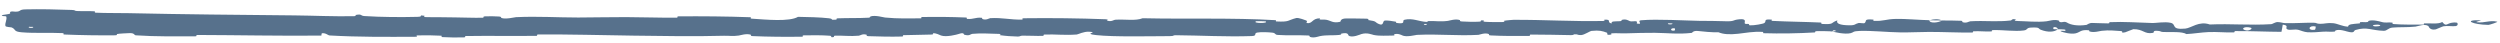
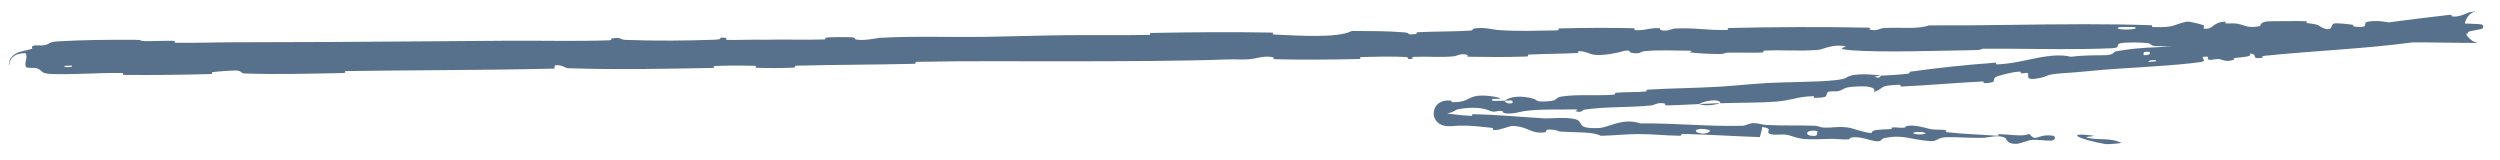
- <svg xmlns="http://www.w3.org/2000/svg" width="177" height="3" viewBox="0 0 177 3" fill="none">
-   <path d="M1.806 0.664C2.797 0.638 4.094 0.666 5.081 0.704C5.39 0.716 5.233 0.769 5.447 0.78C5.864 0.8 6.253 0.774 6.665 0.799C6.802 0.807 6.632 0.891 6.775 0.898C7.561 0.935 8.304 0.914 9.099 0.932C13.018 1.02 16.87 1.051 20.837 1.09C22.145 1.102 23.735 1.178 25.086 1.145C25.244 1.141 25.15 1.067 25.18 1.061C25.65 0.968 25.494 1.117 25.801 1.137C27.021 1.215 28.377 1.222 29.551 1.193C30.05 1.181 29.549 1.035 30.052 1.117C30.087 1.122 29.96 1.2 30.097 1.209C30.408 1.228 30.997 1.214 31.238 1.22C31.701 1.232 31.778 1.231 32.217 1.232C32.817 1.234 33.53 1.273 34.174 1.255C34.311 1.251 34.129 1.171 34.348 1.157C34.568 1.144 35.148 1.151 35.343 1.17C35.539 1.188 35.455 1.252 35.49 1.266C35.775 1.388 36.446 1.219 36.532 1.215C38.106 1.144 39.456 1.24 40.933 1.24C42.055 1.239 43.254 1.207 44.322 1.212C45.593 1.217 46.671 1.261 47.906 1.253C48.036 1.253 47.883 1.158 48.043 1.157C49.734 1.146 51.414 1.157 53.098 1.22C53.267 1.227 53.05 1.309 53.218 1.321C54.252 1.389 55.886 1.552 56.5 1.192C57.2 1.206 58.05 1.22 58.676 1.293C59.08 1.34 58.688 1.43 59.183 1.392C59.295 1.383 59.15 1.304 59.318 1.297C60.024 1.268 60.795 1.294 61.494 1.253C61.636 1.245 61.597 1.174 61.638 1.161C61.976 1.058 62.539 1.229 62.662 1.241C63.597 1.333 64.28 1.297 65.151 1.299C65.353 1.3 65.114 1.205 65.309 1.202C66.318 1.188 67.363 1.196 68.351 1.239C68.57 1.248 68.368 1.329 68.473 1.338C68.936 1.376 69.039 1.223 69.483 1.256C69.576 1.262 69.524 1.332 69.541 1.339C69.808 1.459 70.04 1.289 70.109 1.286C70.979 1.235 71.534 1.411 72.374 1.386C72.475 1.383 72.248 1.296 72.531 1.292C74.413 1.268 76.403 1.292 78.266 1.362C78.555 1.373 78.349 1.439 78.367 1.447C78.664 1.574 78.856 1.404 78.951 1.397C79.696 1.351 80.392 1.494 80.898 1.291C84.053 1.362 87.194 1.248 90.323 1.429C90.363 1.431 90.292 1.515 90.371 1.519C91.327 1.566 91.143 1.436 91.776 1.277C91.935 1.237 92.42 1.429 92.463 1.443C92.619 1.495 92.457 1.62 92.509 1.63C92.942 1.709 92.871 1.296 93.455 1.296C93.474 1.297 93.397 1.373 93.446 1.38C93.598 1.404 93.749 1.374 93.898 1.4C94.239 1.46 94.361 1.661 94.882 1.544C94.948 1.529 94.847 1.295 95.368 1.306C95.576 1.311 96.496 1.307 96.754 1.322C97.011 1.337 96.835 1.412 96.853 1.416C97.547 1.515 97.284 1.557 97.632 1.704C97.979 1.851 97.883 1.501 98.024 1.462C98.166 1.423 98.675 1.505 98.8 1.533C98.925 1.562 98.769 1.61 98.88 1.626C99.617 1.732 99.204 1.452 99.447 1.396C100.019 1.265 100.465 1.525 100.989 1.55C101.13 1.557 101.015 1.498 101.141 1.492C101.641 1.471 101.942 1.552 102.511 1.478C102.604 1.466 103.064 1.309 103.361 1.424C103.403 1.441 103.284 1.505 103.497 1.52C103.815 1.542 104.389 1.556 104.731 1.534C104.983 1.518 104.694 1.411 105.012 1.445C105.153 1.459 104.891 1.522 105.157 1.544C105.421 1.567 106.096 1.564 106.353 1.562C106.61 1.56 106.469 1.479 106.49 1.473C106.615 1.442 107.108 1.403 107.151 1.403C109.345 1.393 111.369 1.53 113.505 1.485C113.673 1.481 113.561 1.396 113.587 1.395C114.16 1.359 113.708 1.586 114.109 1.662C114.051 1.488 114.288 1.52 114.692 1.501C114.887 1.492 114.781 1.424 114.798 1.418C115.087 1.316 115.289 1.447 115.34 1.474C115.532 1.573 115.74 1.456 115.87 1.522C116 1.588 115.701 1.686 116.088 1.684C116.197 1.622 115.909 1.46 116.204 1.434C117.314 1.335 119.388 1.462 120.281 1.475C121.172 1.488 121.46 1.477 121.979 1.499C122.917 1.54 122.574 1.419 123.156 1.364C123.74 1.309 123.456 1.605 123.54 1.669C123.623 1.732 123.713 1.667 123.815 1.702C123.918 1.737 123.696 1.78 123.937 1.793C124.177 1.806 124.835 1.693 124.92 1.627C125.1 1.486 124.804 1.338 125.44 1.39C125.477 1.393 125.358 1.471 125.498 1.479C126.612 1.538 127.768 1.542 128.88 1.595C129.033 1.603 128.896 1.689 128.985 1.694C129.912 1.75 129.58 1.604 130.088 1.442C129.974 1.657 130.255 1.789 130.958 1.791C131.381 1.792 131.308 1.697 131.582 1.631C131.664 1.611 131.963 1.676 132.017 1.631C132.196 1.486 131.914 1.324 132.639 1.389C132.671 1.392 132.57 1.471 132.68 1.476C133.39 1.507 133.475 1.356 134.244 1.338C134.846 1.323 135.916 1.416 136.602 1.431C136.587 1.673 137.235 1.618 137.498 1.45C137.943 1.457 138.423 1.448 138.853 1.471C139.001 1.479 138.904 1.549 138.923 1.557C139.209 1.676 139.402 1.513 139.498 1.507C140.539 1.445 141.387 1.568 142.38 1.447C142.415 1.443 142.473 1.275 142.738 1.398C142.755 1.406 142.427 1.483 142.894 1.489C143.362 1.495 144.243 1.585 144.892 1.507C145.049 1.488 145.446 1.351 145.764 1.458C145.807 1.473 145.76 1.521 145.822 1.548C146.02 1.633 146.128 1.463 146.361 1.608C146.594 1.753 147.078 1.861 147.732 1.761C147.753 1.758 147.908 1.623 148.114 1.625C148.442 1.629 148.909 1.657 149.252 1.656C149.416 1.656 149.311 1.572 149.339 1.57C150.443 1.523 151.229 1.598 152.412 1.63C152.629 1.637 153.252 1.522 153.672 1.613C154.133 1.712 153.659 2.123 154.719 2.025C155.146 1.986 155.687 1.464 156.455 1.734C157.944 1.667 159.321 1.806 160.815 1.71C160.882 1.706 161.094 1.56 161.252 1.562C161.487 1.565 161.615 1.633 161.783 1.638C162.484 1.658 163.126 1.6 163.802 1.609C164.059 1.612 163.969 1.683 164.275 1.687C164.581 1.691 164.785 1.598 165.2 1.643C165.513 1.677 165.826 1.866 166.242 1.888C166.258 1.701 166.543 1.705 167.051 1.656C167.148 1.646 167.044 1.581 167.09 1.573C167.278 1.54 167.452 1.594 167.63 1.557C167.673 1.549 167.675 1.485 167.711 1.474C168.012 1.38 168.509 1.524 168.594 1.549C168.921 1.644 169.074 1.56 169.325 1.598C169.575 1.635 169.201 1.682 169.493 1.705C170.1 1.752 170.879 1.741 171.495 1.744C171.74 1.745 171.573 1.66 171.608 1.658C172.116 1.636 172.63 1.727 172.911 1.557C173.264 1.996 173.218 1.515 173.944 1.603C174.001 1.61 174.074 1.817 173.854 1.848C173.635 1.878 173.302 1.813 172.997 1.861C172.925 1.872 172.511 2.066 172.455 2.078C172.013 2.17 171.951 1.86 171.927 1.843C171.662 1.659 171.157 1.869 171.024 1.883C170.416 1.949 169.899 1.906 169.39 1.953C169.057 1.984 169.024 2.187 168.763 2.181C167.894 2.16 167.591 1.877 166.772 2.123C166.596 2.175 166.771 2.397 166.142 2.222C166.102 2.211 165.635 2.052 165.365 2.153C165.331 2.165 165.332 2.23 165.288 2.236C164.988 2.271 164.788 2.219 164.462 2.244C164.136 2.269 163.743 2.305 163.371 2.283C163.146 2.27 162.858 2.15 162.751 2.12C162.447 2.035 162.122 2.175 161.934 2.072C161.744 1.968 162.115 1.811 161.618 1.744C161.599 1.912 161.557 2.085 161.527 2.254C160.438 2.248 159.366 2.194 158.273 2.201C158.137 2.202 158.276 2.292 158.13 2.296C157.517 2.31 156.982 2.246 156.346 2.272C155.854 2.292 155.315 2.387 154.8 2.412C154.486 2.219 153.722 2.285 153.168 2.267C152.973 2.261 152.986 2.209 152.848 2.193C152.327 2.131 152.571 2.301 152.428 2.327C151.815 2.442 151.763 2.057 151.04 2.066C151.001 2.067 150.533 2.272 150.469 2.285C150.059 2.368 150.401 2.213 150.145 2.198C149.677 2.17 149.351 2.121 148.802 2.181C148.642 2.199 148.258 2.327 147.947 2.228C147.906 2.215 147.928 2.147 147.896 2.144C147.299 2.077 147.284 2.29 146.943 2.363C146.603 2.435 146.076 2.288 145.969 2.245C145.689 2.136 146.184 2.198 146.199 2.188C146.377 2.06 145.994 2.082 145.7 2.071C145.658 1.862 145.248 1.874 145.396 2.06C145.413 2.081 145.641 2.061 145.7 2.071C145.443 2.276 144.992 2.302 144.495 2.11C144.262 2.021 144.482 1.916 143.774 1.954C143.453 1.972 143.577 2.115 143.293 2.155C142.646 2.244 141.804 2.11 141.137 2.131C140.894 2.139 141.13 2.217 140.965 2.225C140.525 2.247 140.138 2.188 139.696 2.218C139.656 2.221 139.754 2.303 139.617 2.304C138.576 2.314 137.67 2.261 136.584 2.26C136.059 2.259 135.12 2.304 134.577 2.295C133.634 2.28 132.475 2.16 131.67 2.189C131.144 2.208 131.26 2.29 131.035 2.346C130.6 2.455 129.832 2.26 129.728 2.23C129.725 2.229 130.177 2.21 129.936 2.167C129.796 2.079 129.733 2.23 129.728 2.23C129.66 2.211 128.758 2.192 128.579 2.208C128.481 2.216 128.536 2.294 128.485 2.297C127.278 2.367 126.069 2.387 124.845 2.351C124.823 2.349 124.855 2.262 124.805 2.259C124.096 2.22 123.642 2.327 123.058 2.39C122.473 2.454 122.01 2.433 121.664 2.283C121.223 2.302 120.59 2.235 120.226 2.195C119.862 2.155 119.811 2.325 119.779 2.328C118.78 2.436 118.203 2.338 117.166 2.323C116.673 2.316 115.696 2.341 115.162 2.359C114.741 2.374 114.487 2.334 114.098 2.36C114.046 2.363 114.099 2.439 114.083 2.442C113.649 2.532 113.857 2.347 113.768 2.314C113.443 2.194 113.243 2.13 112.687 2.187C112.559 2.199 112.186 2.466 111.953 2.482C111.649 2.501 111.764 2.406 111.446 2.429C111.419 2.431 111.424 2.49 111.228 2.487C110.318 2.476 109.325 2.442 108.379 2.447C108.249 2.448 108.415 2.542 108.228 2.544C107.352 2.555 106.391 2.552 105.538 2.508C105.327 2.497 105.459 2.431 105.414 2.412C105.133 2.294 104.736 2.465 104.671 2.468C103.108 2.55 101.911 2.396 100.318 2.469C100.231 2.474 99.564 2.657 99.266 2.5C99.246 2.489 98.951 2.329 98.69 2.439C98.674 2.445 98.858 2.528 98.537 2.52C98.217 2.511 97.701 2.567 97.261 2.476C97.121 2.447 96.792 2.287 96.376 2.415C96.349 2.423 95.707 2.712 95.477 2.513C95.44 2.48 95.479 2.269 94.983 2.377C94.888 2.398 95.06 2.445 94.81 2.475C94.427 2.52 93.92 2.464 93.449 2.558C93.367 2.574 93.018 2.717 92.737 2.609C92.694 2.592 92.777 2.521 92.629 2.513C91.925 2.476 91.188 2.523 90.474 2.474C90.22 2.457 90.35 2.343 90.086 2.312C89.822 2.282 89.29 2.253 89.014 2.305C88.738 2.357 89.04 2.538 88.626 2.553C86.827 2.616 85.046 2.509 83.249 2.494C82.983 2.491 83.204 2.556 82.811 2.558C81.364 2.562 78.865 2.623 77.609 2.485C76.603 2.375 77.87 2.291 77.1 2.246C76.73 2.224 76.328 2.435 76.239 2.442C75.363 2.509 74.755 2.416 73.968 2.445C73.805 2.45 73.965 2.536 73.826 2.54C73.353 2.555 72.856 2.517 72.405 2.524C72.202 2.527 72.239 2.592 72.053 2.587C71.607 2.576 71.212 2.549 70.777 2.487C70.737 2.482 71.005 2.401 70.674 2.398C70.14 2.393 69.477 2.333 68.862 2.395C68.68 2.414 68.673 2.563 68.281 2.46C68.198 2.438 68.303 2.259 67.846 2.414C67.77 2.44 67.002 2.649 66.626 2.514C66.526 2.478 66.273 2.332 66.053 2.355C66.024 2.359 66.143 2.439 65.961 2.446C65.321 2.473 64.649 2.464 63.991 2.489C63.815 2.496 64.077 2.579 63.815 2.587C63.095 2.608 62.196 2.586 61.491 2.561C61.231 2.551 61.411 2.482 61.392 2.475C61.088 2.353 60.909 2.517 60.808 2.527C60.181 2.584 59.703 2.507 59.125 2.527C58.965 2.533 59.078 2.611 59.047 2.618C58.717 2.686 58.962 2.546 58.754 2.53C58.17 2.486 57.519 2.493 56.928 2.503C56.711 2.506 56.955 2.597 56.76 2.599C55.608 2.615 54.41 2.606 53.285 2.556C53.073 2.547 53.207 2.477 53.163 2.461C52.858 2.349 52.413 2.502 52.31 2.516C51.843 2.582 51.662 2.521 51.25 2.532C49.238 2.59 46.754 2.549 44.854 2.523C42.379 2.491 40.458 2.424 38.098 2.442C37.948 2.443 38.099 2.535 37.97 2.538C36.3 2.56 34.656 2.524 32.983 2.551C32.846 2.553 33.044 2.641 32.824 2.647C32.372 2.66 31.799 2.656 31.342 2.627C31.119 2.614 31.418 2.538 31.194 2.526C30.672 2.498 30.111 2.491 29.575 2.506C29.347 2.512 29.691 2.602 29.394 2.603C27.372 2.612 25.387 2.627 23.344 2.511C23.204 2.503 23.081 2.319 22.783 2.355C22.761 2.405 22.762 2.465 22.752 2.52C19.809 2.549 16.895 2.485 13.944 2.476C13.82 2.475 14.035 2.572 13.794 2.572C12.399 2.571 11.045 2.597 9.619 2.501C9.477 2.492 9.55 2.321 9.133 2.347C9.059 2.351 8.431 2.374 8.269 2.411C8.247 2.417 8.361 2.496 8.159 2.499C6.983 2.511 5.75 2.493 4.576 2.444C4.386 2.436 4.588 2.351 4.453 2.345C3.496 2.3 2.454 2.364 1.54 2.287C0.927 2.235 1.154 2.088 0.829 1.944C0.782 1.923 0.403 1.92 0.384 1.836C0.333 1.625 0.517 1.393 0.442 1.168C0.426 1.12 -0.082 1.172 0.219 1.055C0.24 1.047 0.608 1.008 0.698 0.968C0.762 0.94 0.648 0.855 0.777 0.82C0.905 0.785 1.047 0.856 1.261 0.815C1.474 0.773 1.38 0.676 1.806 0.664ZM118.587 2.015C118.25 1.934 118.2 2.233 118.565 2.161C118.582 2.157 118.604 2.019 118.587 2.015ZM159.372 1.968C158.931 1.836 158.63 2.03 158.941 2.132C159.251 2.234 159.506 2.008 159.372 1.968ZM163.942 1.872C163.427 1.768 163.346 2.192 163.897 2.106C163.929 2.101 163.972 1.878 163.942 1.872ZM2.338 1.903C2.333 1.899 2.06 1.895 2.054 1.899C1.909 1.994 2.454 2.001 2.338 1.903ZM168.476 1.767C168.316 1.709 167.853 1.776 168.052 1.847C168.213 1.904 168.677 1.838 168.476 1.767ZM101.003 1.696C100.998 1.692 100.802 1.688 100.806 1.713C100.819 1.794 101.091 1.771 101.003 1.696ZM176.184 1.762C175.045 1.746 174.355 1.396 175.595 1.435C175.819 1.442 175.111 1.547 175.396 1.578C175.919 1.636 176.267 1.416 176.8 1.534C176.897 1.555 176.249 1.764 176.182 1.762C176.182 1.762 176.183 1.762 176.184 1.762ZM118.393 1.656C118.386 1.652 118.116 1.648 118.109 1.652C117.963 1.747 118.508 1.755 118.393 1.656ZM89.599 1.511C89.584 1.503 88.957 1.495 88.936 1.503C88.609 1.658 89.878 1.674 89.599 1.511ZM136.613 1.437C136.908 1.342 137.261 1.33 137.496 1.45C137.203 1.444 136.908 1.443 136.613 1.437Z" fill="#57718C" />
+ <svg xmlns="http://www.w3.org/2000/svg" width="125" height="8" viewBox="0 0 125 8" fill="none">
+   <path d="M2.905 2.068C4.085 1.994 5.618 1.981 6.798 1.991C7.151 1.994 6.973 2.051 7.223 2.056C7.738 2.064 8.163 2.028 8.673 2.042C8.829 2.047 8.637 2.135 8.801 2.138C9.726 2.155 10.625 2.115 11.545 2.115C14.901 2.113 18.196 2.091 21.576 2.065C22.826 2.056 24.124 2.045 25.431 2.036C26.964 2.025 28.848 2.073 30.456 2.015C30.64 2.009 30.529 1.937 30.564 1.93C31.113 1.829 30.932 1.98 31.294 1.995C32.755 2.051 34.344 2.035 35.731 1.986C36.319 1.966 35.727 1.828 36.321 1.901C36.363 1.906 36.214 1.987 36.376 1.993C36.742 2.006 37.449 1.982 37.732 1.984C38.275 1.989 38.365 1.987 38.883 1.98C39.592 1.972 40.445 1.999 41.198 1.971C41.36 1.964 41.144 1.887 41.402 1.87C41.66 1.853 42.349 1.85 42.583 1.865C42.816 1.881 42.718 1.945 42.759 1.959C43.1 2.076 43.882 1.897 43.986 1.891C45.853 1.794 47.444 1.868 49.191 1.844C50.516 1.825 51.935 1.774 53.197 1.761C54.706 1.746 55.973 1.772 57.437 1.745C57.59 1.742 57.409 1.65 57.597 1.647C59.596 1.609 61.583 1.592 63.575 1.629C63.775 1.633 63.519 1.719 63.718 1.728C64.941 1.78 66.877 1.918 67.597 1.547C68.423 1.55 69.431 1.552 70.171 1.615C70.649 1.655 70.187 1.751 70.772 1.705C70.904 1.695 70.731 1.618 70.929 1.609C71.76 1.569 72.68 1.582 73.502 1.53C73.67 1.52 73.623 1.45 73.671 1.436C74.067 1.328 74.737 1.49 74.883 1.5C75.996 1.578 76.788 1.531 77.827 1.52C78.067 1.517 77.782 1.426 78.013 1.42C79.207 1.391 80.44 1.383 81.611 1.41C81.87 1.416 81.633 1.5 81.757 1.507C82.304 1.537 82.416 1.383 82.946 1.409C83.058 1.414 82.996 1.485 83.016 1.492C83.336 1.607 83.609 1.434 83.691 1.43C84.722 1.365 85.367 1.533 86.371 1.495C86.49 1.491 86.22 1.406 86.555 1.398C88.762 1.346 91.146 1.339 93.331 1.381C93.678 1.387 93.431 1.456 93.453 1.464C93.81 1.586 94.036 1.413 94.148 1.405C95.028 1.348 95.843 1.48 96.449 1.269C99.058 1.285 101.649 1.21 104.242 1.21C105.388 1.209 106.482 1.223 107.591 1.263C107.637 1.264 107.555 1.349 107.647 1.352C108.777 1.384 108.574 1.257 109.304 1.088C109.477 1.046 110.075 1.23 110.123 1.244C110.31 1.293 110.119 1.42 110.181 1.429C110.698 1.502 110.597 1.091 111.288 1.082C111.31 1.082 111.218 1.159 111.277 1.166C111.463 1.187 111.644 1.155 111.821 1.179C112.231 1.234 112.342 1.433 112.983 1.308C113.06 1.292 112.944 1.059 113.553 1.062C113.773 1.064 114.899 1.046 115.185 1.057C115.499 1.068 115.285 1.147 115.307 1.149C116.139 1.239 115.822 1.284 116.224 1.426C116.652 1.568 116.528 1.219 116.697 1.178C116.866 1.137 117.456 1.212 117.614 1.238C117.763 1.265 117.578 1.315 117.711 1.33C118.566 1.425 118.082 1.151 118.373 1.092C119.053 0.952 119.566 1.206 120.201 1.225C120.366 1.23 120.231 1.172 120.377 1.165C120.976 1.137 121.32 1.215 121.997 1.135C122.088 1.122 122.658 0.961 123.002 1.076C123.051 1.092 122.915 1.157 123.161 1.171C123.314 1.18 123.51 1.187 123.72 1.195C123.817 1.2 123.93 1.2 124.051 1.217C124.056 1.218 124.071 1.217 124.104 1.234C124.109 1.242 124.192 1.263 124.151 1.385C124.11 1.448 124.087 1.437 124.087 1.442C124.065 1.45 124.043 1.455 124.032 1.458C124.003 1.464 123.977 1.469 123.95 1.474C123.898 1.483 123.848 1.492 123.8 1.501C123.701 1.519 123.609 1.538 123.528 1.556C123.235 1.621 123.591 1.67 123.214 1.699C123.046 1.712 123.342 1.6 123.029 1.628C122.717 1.657 121.926 1.78 121.626 1.824C121.327 1.869 121.502 1.926 121.478 1.934C121.334 1.987 120.763 2.103 120.711 2.109C118.132 2.454 115.73 2.531 113.222 2.791C113.025 2.811 113.164 2.885 113.134 2.889C112.456 2.981 112.974 2.71 112.496 2.674C112.58 2.841 112.294 2.833 111.822 2.89C111.591 2.918 111.723 2.975 111.702 2.984C111.37 3.113 111.124 3 111.059 2.978C110.822 2.898 110.593 3.034 110.431 2.98C110.272 2.927 110.619 2.802 110.16 2.839C110.038 2.911 110.386 3.046 110.045 3.099C109.895 3.122 109.728 3.144 109.547 3.164C108.199 3.313 106.175 3.405 105.242 3.483C104.193 3.572 103.857 3.616 103.242 3.654C102.133 3.722 102.551 3.802 101.871 3.923C101.188 4.045 101.493 3.718 101.388 3.664C101.285 3.611 101.187 3.686 101.063 3.663C100.939 3.64 101.195 3.571 100.911 3.586C100.625 3.6 99.862 3.788 99.769 3.863C99.571 4.024 99.935 4.138 99.179 4.157C99.136 4.158 99.268 4.068 99.103 4.076C97.788 4.14 96.424 4.263 95.11 4.325C94.929 4.333 95.083 4.233 94.978 4.237C93.882 4.276 94.283 4.388 93.699 4.6C93.816 4.373 93.472 4.271 92.645 4.337C92.146 4.377 92.24 4.463 91.923 4.555C91.828 4.583 91.47 4.546 91.41 4.595C91.21 4.756 91.555 4.892 90.695 4.893C90.657 4.893 90.77 4.805 90.64 4.809C89.8 4.84 89.71 4.999 88.805 5.08C88.487 5.108 88.057 5.122 87.606 5.131C87.049 5.141 86.46 5.145 86.013 5.162C86.015 4.92 85.256 5.019 84.954 5.203C84.428 5.225 83.862 5.264 83.351 5.267C83.176 5.268 83.287 5.192 83.264 5.186C82.922 5.084 82.701 5.258 82.587 5.27C81.359 5.393 80.356 5.315 79.185 5.487C79.144 5.493 79.081 5.665 78.765 5.555C78.744 5.548 79.126 5.454 78.577 5.472C78.024 5.49 76.981 5.444 76.217 5.555C76.028 5.582 75.564 5.739 75.189 5.649C75.136 5.637 75.191 5.586 75.115 5.563C74.873 5.488 74.76 5.664 74.474 5.533C74.195 5.403 73.613 5.317 72.844 5.474C72.82 5.48 72.651 5.623 72.411 5.656C72.36 5.658 72.288 5.698 72.331 5.659C72.389 5.676 72.428 5.682 72.502 5.694C72.818 5.74 73.206 5.776 73.503 5.792C73.697 5.803 73.577 5.712 73.61 5.712C74.912 5.732 75.838 5.838 77.237 5.919C77.49 5.934 78.236 5.844 78.726 5.95C79.269 6.066 78.694 6.46 79.951 6.4C80.457 6.376 81.114 5.873 82.013 6.169C83.774 6.152 85.399 6.335 87.168 6.288C87.247 6.286 87.501 6.148 87.689 6.155C87.967 6.166 88.113 6.238 88.313 6.248C89.139 6.292 89.904 6.255 90.703 6.287C91.006 6.299 90.892 6.366 91.259 6.381C91.607 6.395 91.855 6.316 92.306 6.365C92.321 6.366 92.336 6.368 92.352 6.37C92.726 6.416 93.087 6.617 93.576 6.655C93.603 6.469 93.94 6.484 94.538 6.455C94.656 6.45 94.532 6.38 94.588 6.374C94.816 6.349 95.011 6.41 95.228 6.381C95.279 6.374 95.284 6.311 95.326 6.302C95.688 6.221 96.265 6.387 96.367 6.417C96.748 6.527 96.93 6.452 97.228 6.502C97.517 6.553 97.078 6.58 97.422 6.618C98.134 6.697 99.055 6.733 99.78 6.782C100.069 6.8 99.877 6.703 99.919 6.704C100.424 6.717 100.927 6.811 101.278 6.748C101.345 6.735 101.407 6.718 101.461 6.693C101.858 7.15 101.824 6.664 102.679 6.789C102.746 6.8 102.822 7.011 102.562 7.029C102.302 7.048 101.912 6.968 101.549 7.001C101.511 7.004 101.39 7.04 101.262 7.079C101.102 7.128 100.931 7.181 100.894 7.185C100.364 7.246 100.31 6.931 100.284 6.912C99.983 6.708 99.375 6.881 99.218 6.887C98.494 6.913 97.894 6.84 97.288 6.861C96.894 6.874 96.848 7.075 96.54 7.056C95.513 6.994 95.17 6.698 94.195 6.91C93.982 6.955 94.187 7.184 93.444 6.985C93.404 6.972 92.85 6.795 92.534 6.886C92.493 6.897 92.492 6.962 92.439 6.966C92.386 6.969 92.336 6.971 92.287 6.972C92.018 6.975 91.786 6.933 91.463 6.945C91.076 6.958 90.613 6.981 90.172 6.946C89.91 6.926 89.567 6.795 89.444 6.762C89.089 6.667 88.699 6.796 88.481 6.687C88.259 6.577 88.702 6.432 88.115 6.349C88.089 6.516 88.034 6.687 87.995 6.855C86.708 6.814 85.44 6.725 84.148 6.696C83.988 6.693 84.15 6.788 83.978 6.787C83.253 6.781 82.621 6.699 81.869 6.703C81.286 6.706 80.648 6.783 80.036 6.789C79.671 6.586 78.765 6.624 78.109 6.585C77.879 6.571 77.897 6.52 77.736 6.498C77.115 6.416 77.403 6.595 77.233 6.617C76.5 6.706 76.454 6.32 75.597 6.297C75.555 6.296 74.986 6.479 74.914 6.488C74.423 6.551 74.835 6.414 74.531 6.385C73.976 6.332 73.594 6.268 72.933 6.283C72.833 6.285 72.643 6.314 72.426 6.31C72.361 6.306 72.317 6.304 72.243 6.291C72.217 6.286 72.191 6.281 72.159 6.272C72.143 6.267 72.126 6.262 72.105 6.255C72.073 6.239 72.105 6.266 71.965 6.185C71.908 6.144 71.81 6.082 71.73 5.901C71.641 5.721 71.696 5.431 71.791 5.315C71.894 5.175 71.964 5.146 72.015 5.115C72.109 5.066 72.177 5.053 72.186 5.05C72.367 5.011 72.443 5.021 72.542 5.032C72.593 5.039 72.572 5.11 72.613 5.11C73.343 5.115 73.351 4.91 73.746 4.814C74.145 4.72 74.789 4.837 74.908 4.874C75.242 4.969 74.663 4.932 74.64 4.944C74.434 5.082 74.883 5.039 75.236 5.034C75.291 5.241 75.781 5.206 75.595 5.028C75.573 5.009 75.303 5.041 75.236 5.034C75.524 4.816 76.069 4.766 76.659 4.932C76.944 5.01 76.677 5.126 77.516 5.052C77.892 5.018 77.745 4.881 78.076 4.827C78.838 4.705 79.837 4.796 80.624 4.738C80.909 4.717 80.628 4.652 80.822 4.635C81.339 4.589 81.799 4.627 82.319 4.571C82.365 4.566 82.246 4.489 82.408 4.48C83.634 4.41 84.706 4.407 85.987 4.334C86.388 4.311 86.996 4.255 87.548 4.209C87.844 4.185 88.124 4.163 88.347 4.151C89.457 4.093 90.831 4.111 91.776 4.007C92.393 3.939 92.25 3.868 92.51 3.79C93.012 3.641 93.931 3.759 94.056 3.778C94.06 3.779 93.531 3.844 93.817 3.862C93.989 3.936 94.05 3.779 94.056 3.778C94.138 3.791 95.202 3.718 95.41 3.683C95.524 3.665 95.453 3.592 95.513 3.584C96.927 3.388 98.347 3.236 99.789 3.134C99.814 3.133 99.784 3.224 99.844 3.221C100.683 3.179 101.204 3.021 101.886 2.891C102.57 2.76 103.114 2.728 103.538 2.838C104.05 2.769 104.81 2.761 105.237 2.761C105.674 2.759 105.714 2.584 105.751 2.577C106.923 2.358 107.605 2.391 108.838 2.303C109.006 2.291 109.239 2.271 109.476 2.251C110.063 2.199 110.751 2.129 111.199 2.08C111.689 2.025 111.993 2.04 112.451 1.977C112.513 1.968 112.444 1.898 112.463 1.894C112.961 1.761 112.733 1.966 112.842 1.99C113.237 2.078 113.477 2.122 114.124 2.009C114.274 1.983 114.691 1.679 114.96 1.639C115.317 1.586 115.191 1.694 115.56 1.637C115.592 1.632 115.581 1.574 115.811 1.555C116.88 1.466 118.044 1.384 119.148 1.25C119.298 1.232 119.095 1.161 119.311 1.134C120.329 1.003 121.444 0.858 122.435 0.747C122.68 0.72 122.537 0.809 122.593 0.819C122.936 0.885 123.367 0.64 123.442 0.623C123.509 0.609 123.576 0.595 123.642 0.581C123.701 0.569 123.755 0.558 123.797 0.549C123.815 0.545 123.839 0.539 123.819 0.543C123.811 0.545 123.797 0.548 123.761 0.56C123.752 0.564 123.741 0.568 123.728 0.573C123.718 0.578 123.698 0.582 123.621 0.627C123.557 0.678 123.407 0.726 123.271 1.059C123.208 1.224 123.209 1.471 123.284 1.643C123.373 1.836 123.397 1.838 123.452 1.905C123.653 2.096 123.739 2.094 123.795 2.12C123.85 2.137 123.876 2.141 123.88 2.142C123.897 2.145 123.907 2.147 123.913 2.147C123.921 2.15 123.772 2.145 123.689 2.146C123.496 2.145 123.281 2.145 123.091 2.143C122.695 2.14 122.289 2.134 121.908 2.128C121.118 2.116 120.322 2.107 119.419 2.153C119.305 2.158 118.54 2.351 118.168 2.198C118.145 2.188 117.809 2.031 117.493 2.145C117.473 2.152 117.699 2.232 117.307 2.228C116.951 2.224 116.301 2.288 115.807 2.203C115.653 2.176 115.222 2.022 114.759 2.155C114.737 2.165 113.955 2.464 113.695 2.267C113.65 2.235 113.7 2.024 113.114 2.139C113.001 2.162 113.208 2.206 112.909 2.239C112.429 2.291 111.878 2.242 111.297 2.343C111.187 2.361 110.799 2.509 110.465 2.405C110.413 2.389 110.51 2.317 110.335 2.311C109.473 2.285 108.646 2.343 107.778 2.305C107.485 2.292 107.634 2.176 107.326 2.15C107.021 2.123 106.374 2.102 106.049 2.158C105.731 2.215 106.083 2.391 105.603 2.412C105.164 2.431 104.716 2.443 104.259 2.449C102.615 2.474 100.908 2.426 99.245 2.436C98.931 2.437 99.194 2.499 98.728 2.506C97.011 2.533 94.065 2.632 92.573 2.514C91.388 2.419 92.878 2.315 91.971 2.282C91.533 2.266 91.056 2.483 90.949 2.491C89.913 2.572 89.207 2.488 88.263 2.529C88.069 2.537 88.261 2.62 88.095 2.627C87.541 2.649 86.957 2.618 86.421 2.632C86.181 2.639 86.226 2.703 86.004 2.701C85.469 2.697 85.01 2.675 84.496 2.621C84.449 2.616 84.763 2.531 84.374 2.533C83.747 2.536 82.945 2.486 82.228 2.558C82.014 2.579 82.008 2.729 81.544 2.632C81.446 2.612 81.569 2.431 81.03 2.593C80.942 2.619 80.025 2.84 79.585 2.711C79.468 2.678 79.168 2.535 78.909 2.561C78.874 2.565 79.016 2.644 78.801 2.654C78.047 2.69 77.242 2.692 76.471 2.728C76.264 2.737 76.574 2.816 76.265 2.828C75.417 2.86 74.344 2.853 73.516 2.838C73.21 2.832 73.421 2.761 73.398 2.753C73.038 2.636 72.828 2.803 72.709 2.815C71.967 2.882 71.398 2.812 70.718 2.842C70.53 2.849 70.664 2.926 70.627 2.933C70.239 3.007 70.527 2.862 70.28 2.85C69.59 2.815 68.816 2.832 68.12 2.851C67.864 2.858 68.153 2.945 67.923 2.951C66.562 2.984 65.144 2.995 63.814 2.962C63.563 2.956 63.72 2.884 63.668 2.869C63.306 2.762 62.781 2.921 62.66 2.937C62.109 3.011 61.894 2.952 61.407 2.97C59.031 3.06 56.088 3.058 53.846 3.064C50.919 3.071 48.643 3.036 45.858 3.092C45.682 3.095 45.861 3.186 45.709 3.19C43.725 3.24 41.785 3.231 39.811 3.285C39.648 3.29 39.885 3.375 39.622 3.385C39.085 3.406 38.409 3.41 37.874 3.39C37.613 3.38 37.962 3.3 37.699 3.291C37.076 3.272 36.408 3.275 35.779 3.298C35.511 3.308 35.916 3.393 35.568 3.399C33.162 3.442 30.853 3.492 28.413 3.412C28.247 3.406 28.109 3.225 27.753 3.266C27.727 3.317 27.729 3.377 27.718 3.431C25.664 3.479 23.618 3.496 21.599 3.512C20.139 3.523 18.747 3.533 17.298 3.554C17.15 3.556 17.407 3.649 17.122 3.653C15.475 3.68 13.892 3.735 12.196 3.672C12.035 3.665 12.114 3.493 11.613 3.529C11.515 3.535 10.811 3.572 10.597 3.613C10.571 3.62 10.71 3.697 10.467 3.704C9.082 3.744 7.617 3.758 6.238 3.745C6.021 3.742 6.249 3.651 6.095 3.649C4.961 3.634 3.734 3.733 2.66 3.703C1.941 3.685 2.198 3.525 1.813 3.404C1.753 3.386 1.323 3.418 1.293 3.341C1.205 3.138 1.401 2.883 1.287 2.669C1.27 2.648 1.128 2.654 0.929 2.698C0.865 2.723 0.805 2.707 0.632 2.861C0.552 2.93 0.48 3.1 0.475 3.166C0.463 3.243 0.465 3.251 0.461 3.255C0.467 3.235 0.405 3.347 0.482 3.022C0.541 2.854 0.694 2.737 0.752 2.702C0.845 2.648 0.869 2.638 0.926 2.614C1.027 2.568 1.479 2.487 1.592 2.441C1.663 2.408 1.522 2.333 1.674 2.287C1.839 2.24 2.007 2.302 2.261 2.248C2.515 2.194 2.404 2.1 2.905 2.068ZM107.187 2.757C107.591 2.802 107.622 2.499 107.2 2.609C107.18 2.615 107.166 2.755 107.187 2.757ZM85.455 6.499C84.937 6.353 84.576 6.537 84.94 6.649C85.304 6.761 85.612 6.544 85.455 6.499ZM90.859 6.554C90.254 6.433 90.144 6.854 90.8 6.787C90.838 6.783 90.894 6.561 90.859 6.554ZM3.588 3.282C3.58 3.278 3.251 3.286 3.248 3.29C3.078 3.391 3.73 3.375 3.588 3.282ZM96.218 6.629C96.034 6.564 95.483 6.609 95.716 6.69C95.901 6.754 96.449 6.71 96.218 6.629ZM120.219 1.37C120.214 1.366 119.98 1.364 119.984 1.39C120.003 1.471 120.324 1.444 120.219 1.37ZM105.291 7.208C103.981 6.982 103.174 6.593 104.649 6.781C104.913 6.82 104.062 6.824 104.397 6.895C105.003 7.024 105.452 6.872 106.051 7.129C106.157 7.171 105.364 7.216 105.289 7.208C105.289 7.208 105.29 7.208 105.291 7.208ZM107.448 3.094C107.454 3.097 107.776 3.072 107.783 3.068C107.948 2.957 107.303 3.008 107.448 3.094ZM106.74 1.356C106.725 1.347 105.96 1.35 105.949 1.357C105.559 1.518 107.075 1.514 106.74 1.356ZM86 5.157C85.655 5.273 85.242 5.307 84.955 5.203C85.304 5.19 85.649 5.171 86 5.157Z" fill="#57718C" />
</svg>
